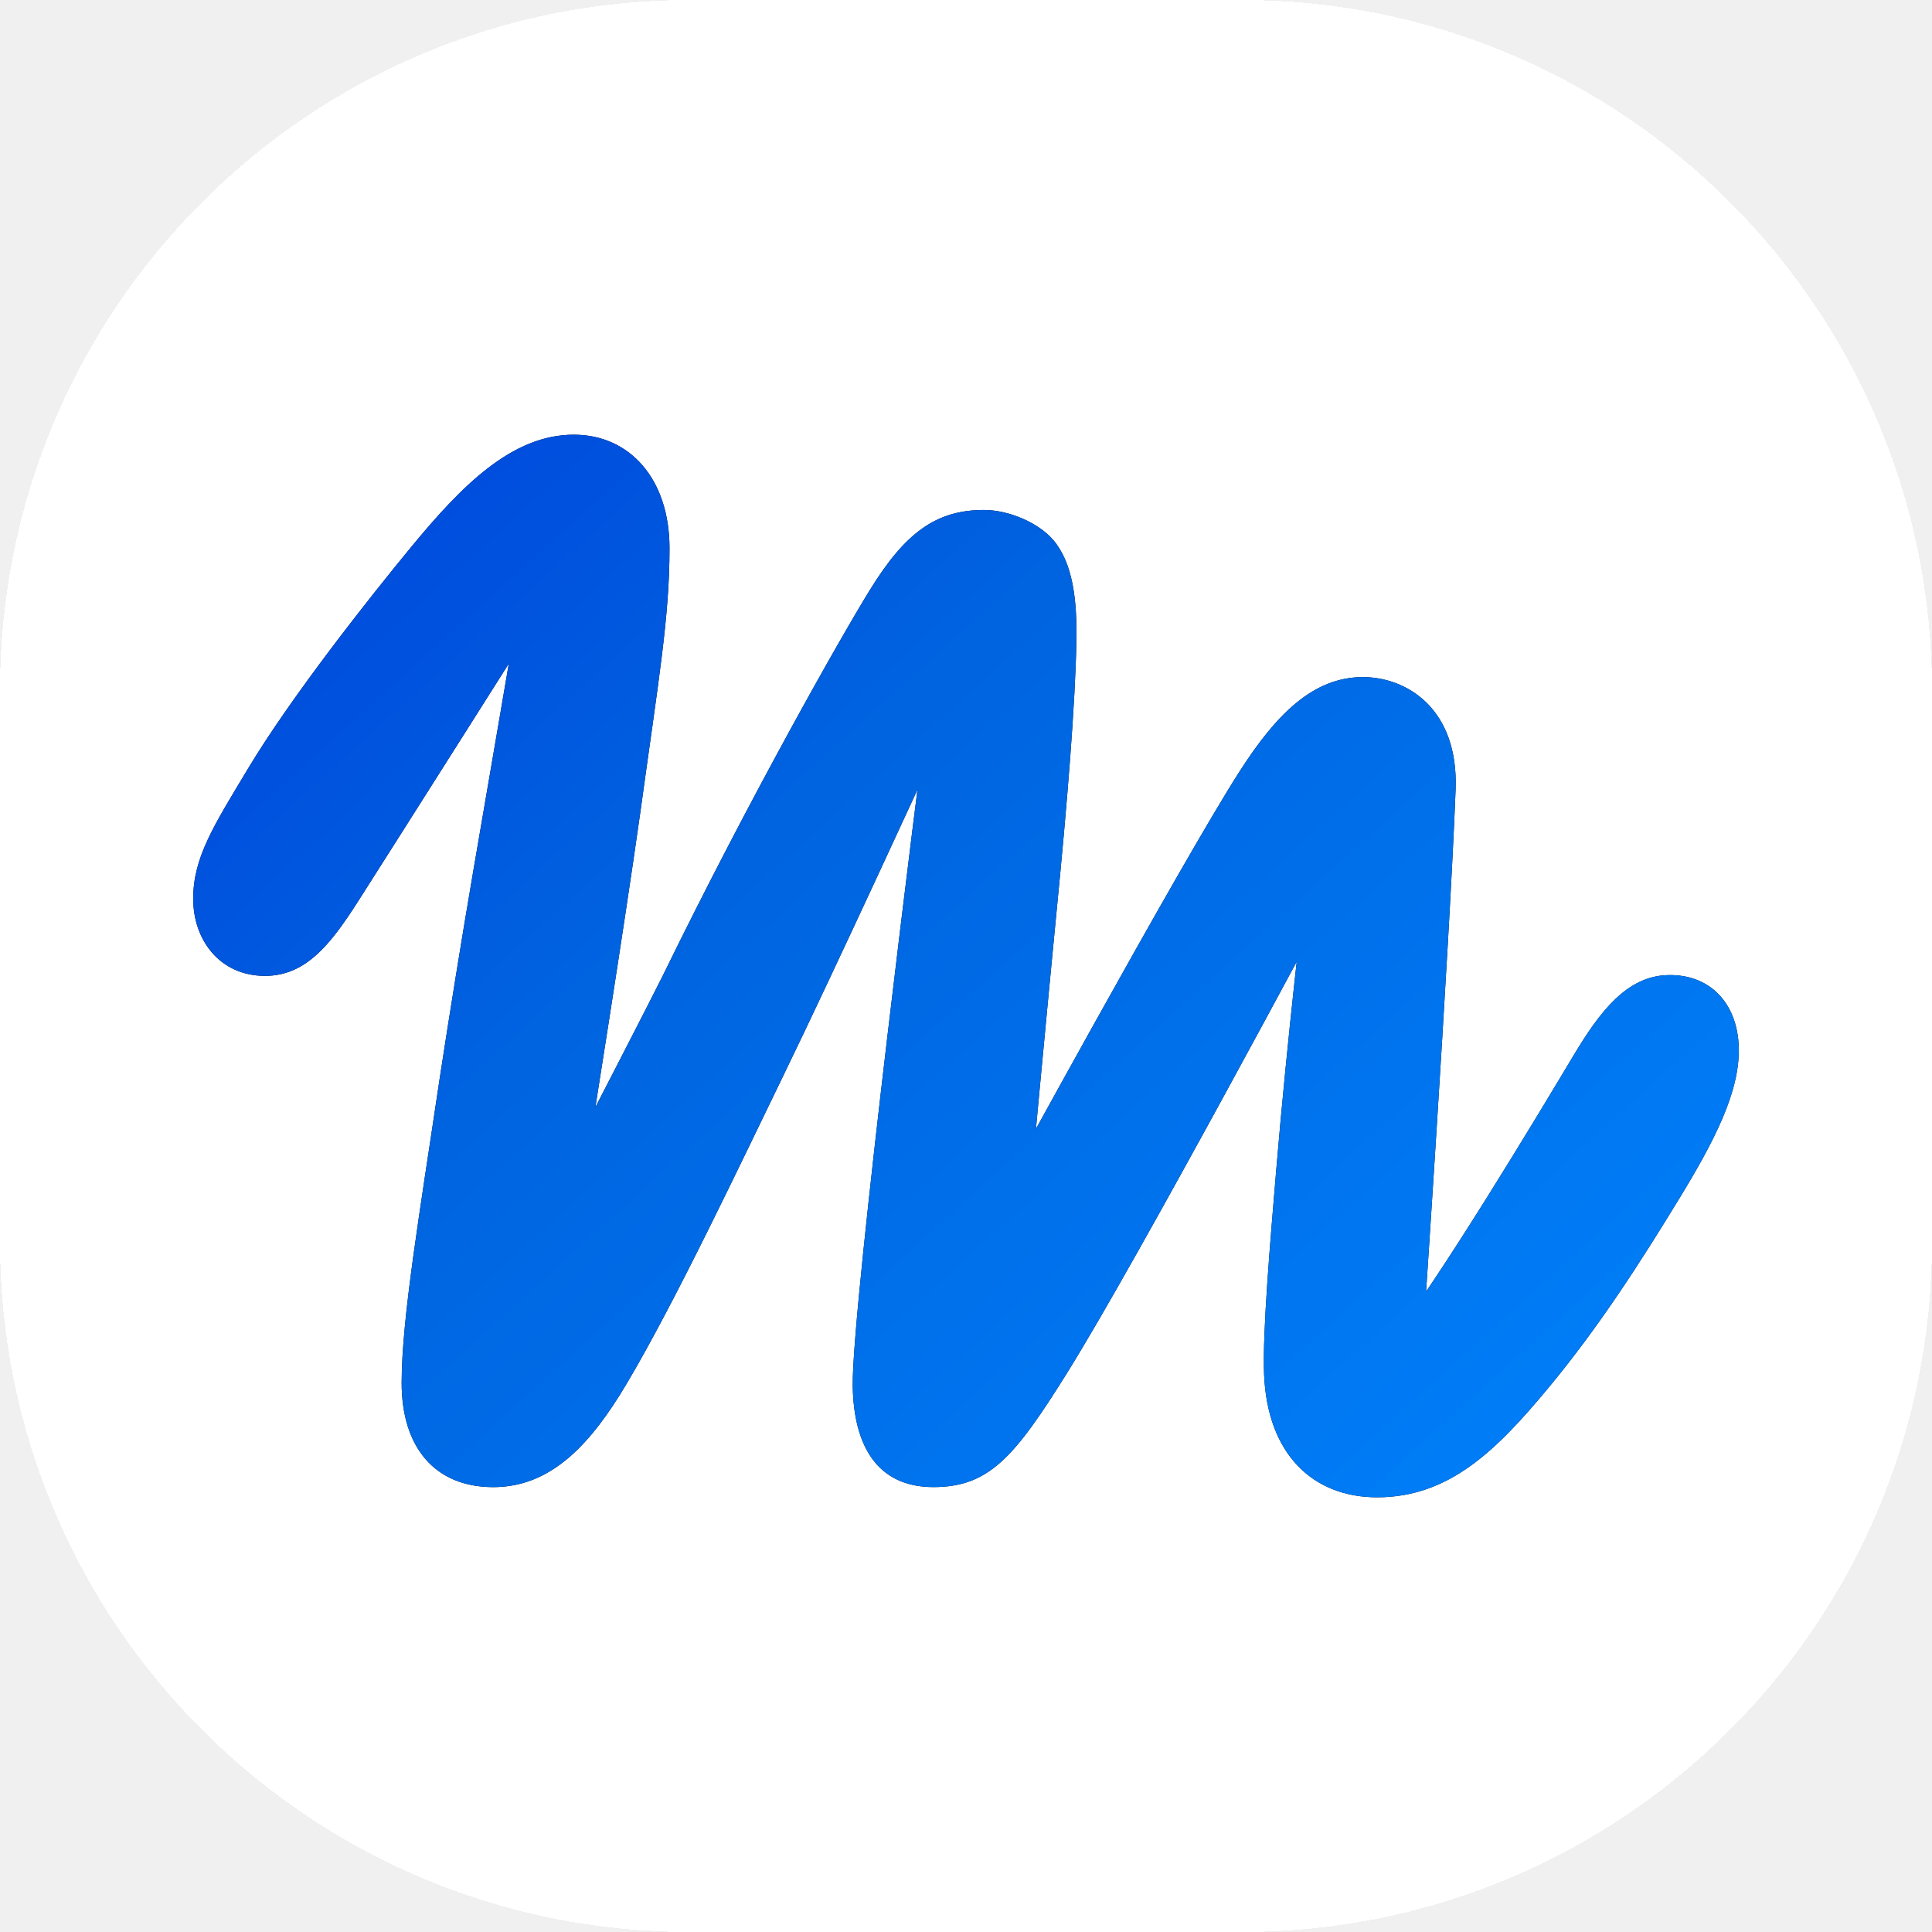
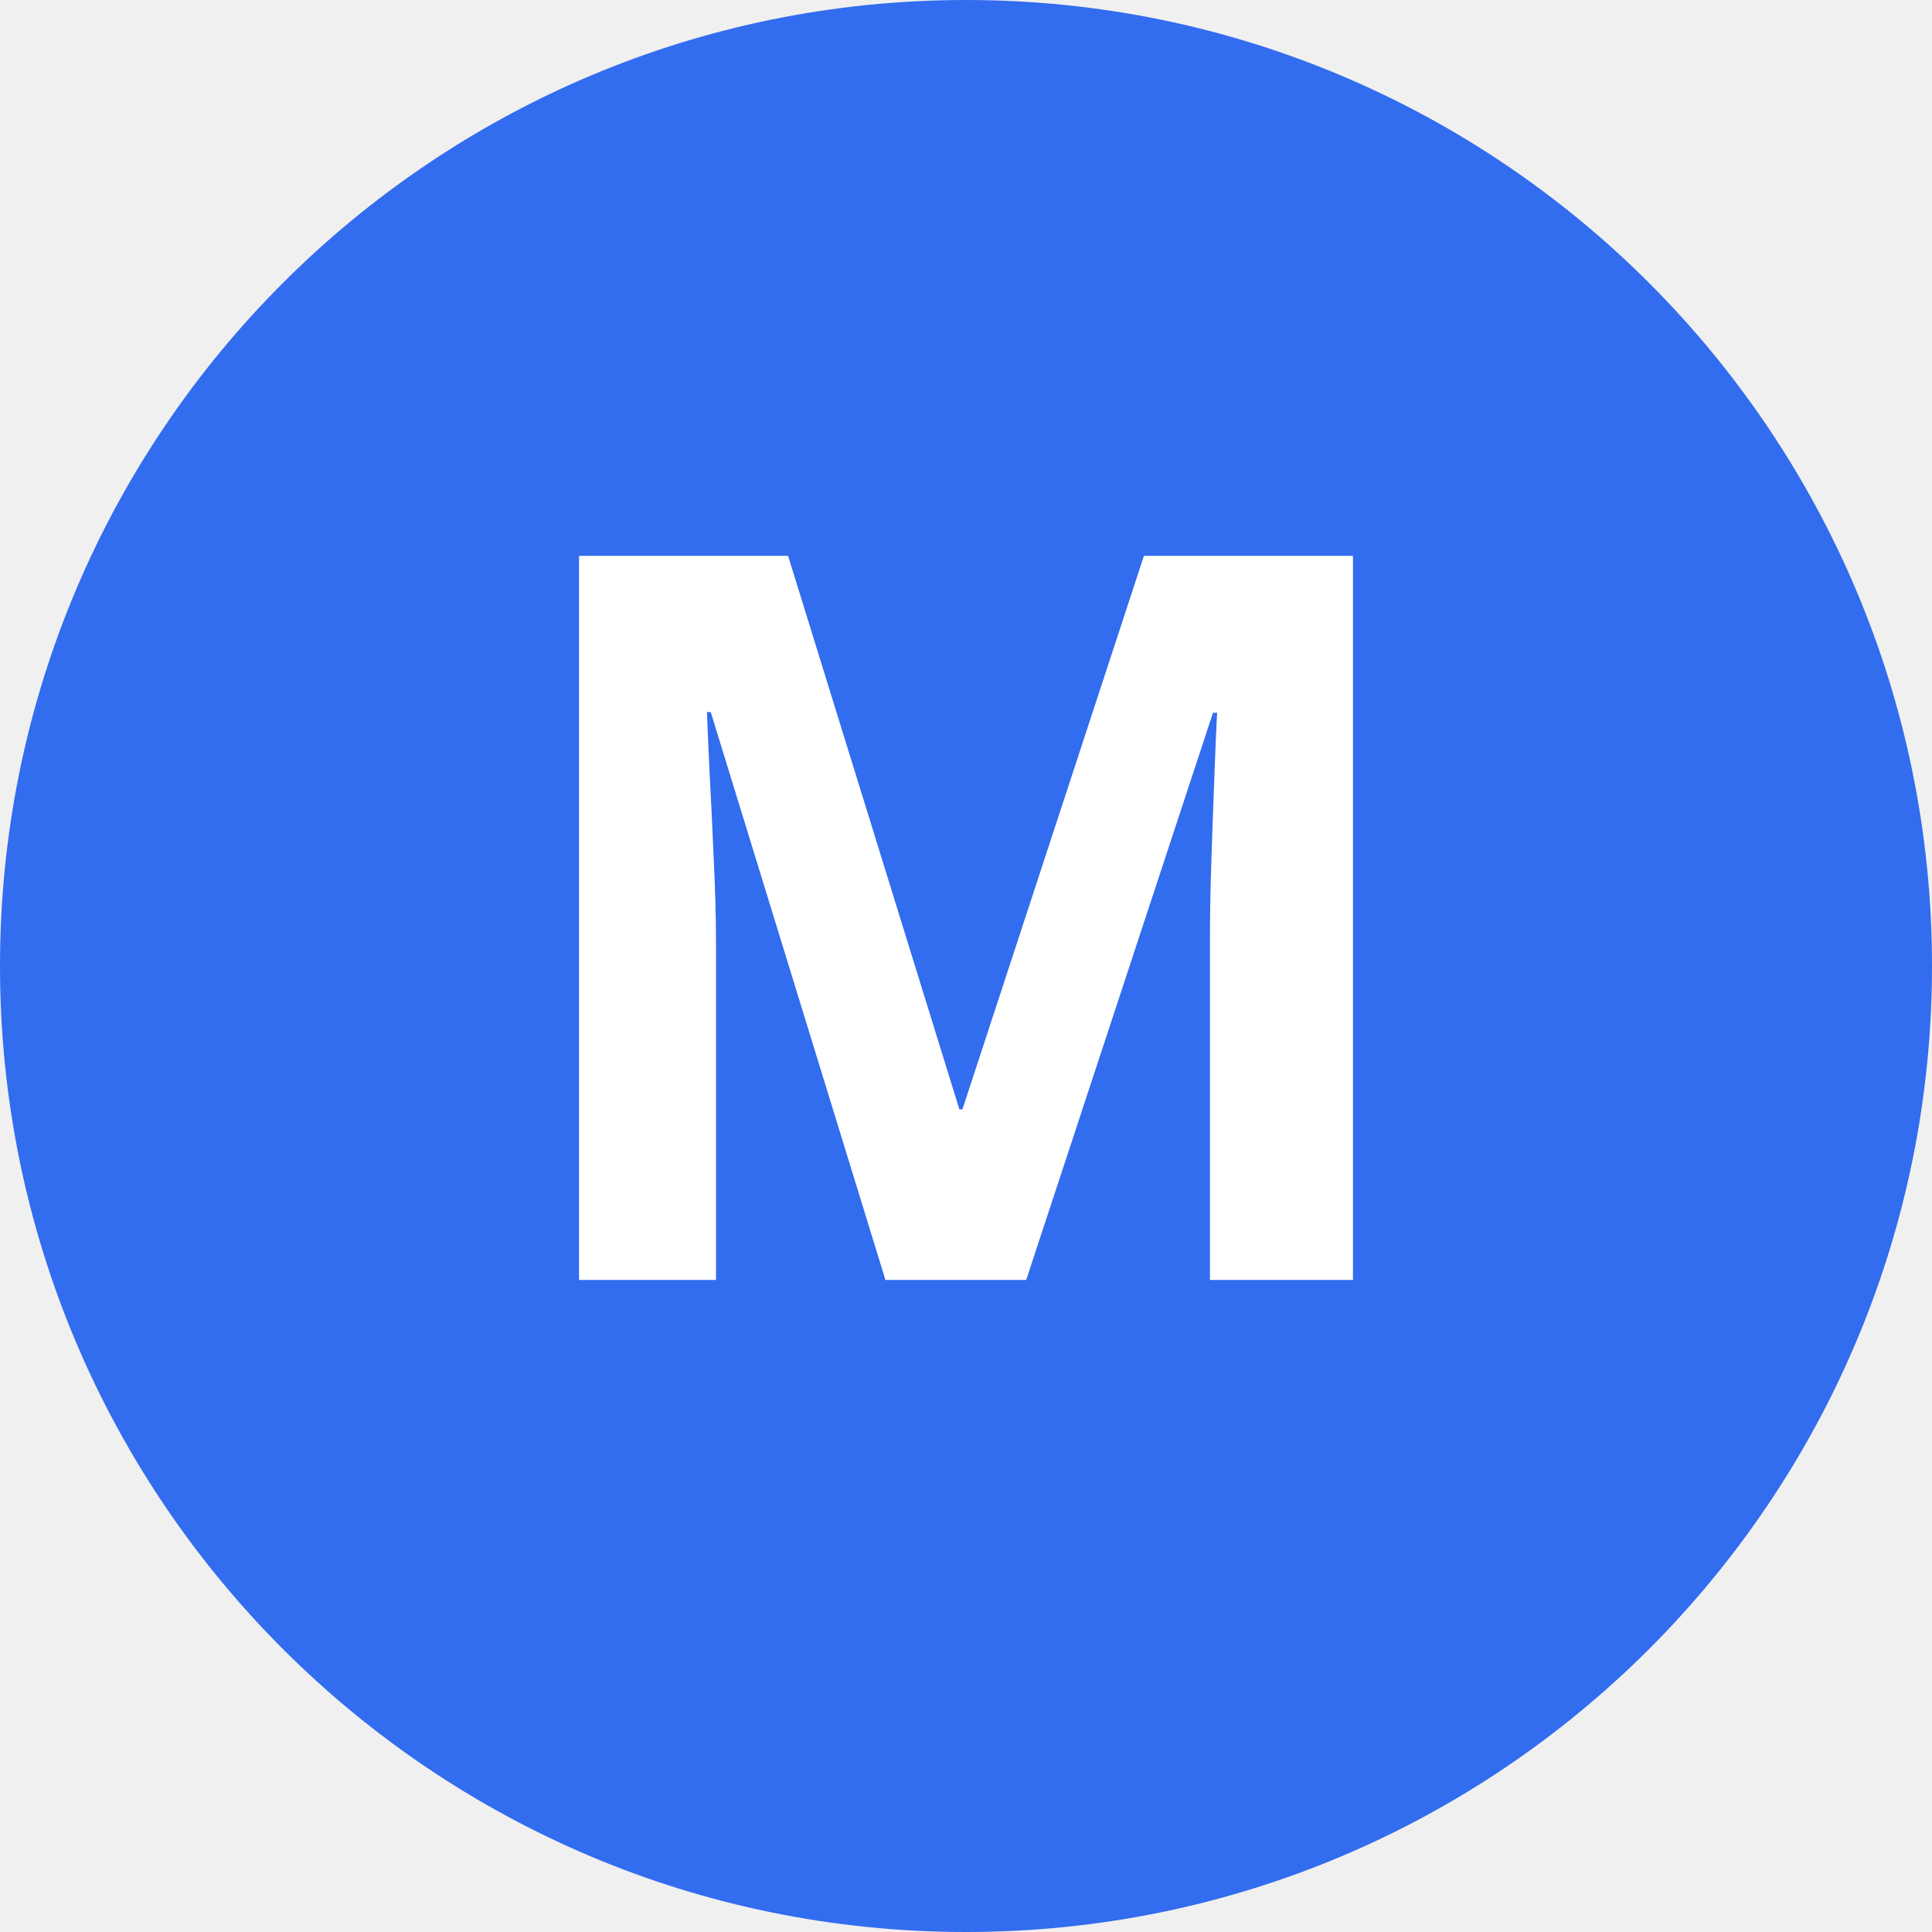
- <svg xmlns="http://www.w3.org/2000/svg" style="display: block;" width="56" height="56" viewBox="20 16 56 56" fill="none">
-   <g id="Icon">
-     <rect x="20" y="16" width="56" height="56" rx="20" fill="white" style="fill:white;fill-opacity:1;" shape-rendering="crispEdges" />
-     <g id="M Logo">
-       <path d="M61.221 55.153C61.221 55.153 62.015 43.477 62.191 38.889C62.283 36.518 60.75 35.626 59.506 35.626C58.065 35.626 56.993 36.7 55.926 38.366C54.212 41.044 48.934 50.712 48.934 50.712L49.844 50.681C49.844 50.681 50.401 44.699 50.623 42.441C50.939 39.238 51.17 36.365 51.2 34.564C51.22 33.389 51.099 32.312 50.522 31.644C50.097 31.151 49.24 30.782 48.519 30.782C47.132 30.782 46.234 31.445 45.214 33.101C44.445 34.342 41.776 39.027 39.215 44.272C38.937 44.84 37.02 48.556 37.02 48.556L37.131 48.885C37.131 48.885 38.067 43.045 38.557 39.567C39.087 35.716 39.406 33.902 39.406 31.891C39.406 29.88 38.25 28.6 36.633 28.6C34.835 28.6 33.379 30.085 31.923 31.85C30.688 33.348 28.434 36.202 27.179 38.295C26.202 39.924 25.6 40.849 25.6 42.05C25.6 43.251 26.375 44.286 27.681 44.286C28.864 44.286 29.579 43.377 30.375 42.132C31.383 40.555 35.644 33.82 35.644 33.82L34.997 33.779C34.997 33.779 34.131 38.856 33.723 41.217C33.355 43.37 33.03 45.398 32.744 47.262C32.173 51.113 31.642 54.218 31.642 56.082C31.642 57.946 32.6 59.105 34.299 59.105C35.998 59.105 37.143 57.824 38.163 56.109C39.579 53.728 41.53 49.593 42.694 47.201C44.231 44.04 46.942 38.129 46.942 38.129L46.75 37.637C46.75 37.637 44.686 53.851 44.717 56.16C44.74 57.929 45.445 59.104 47.053 59.104C48.662 59.104 49.403 58.244 50.927 55.8C53.007 52.466 58.493 42.183 58.493 42.183L57.794 42.06C57.794 42.06 57.328 45.901 56.986 49.986C56.816 52.019 56.592 54.62 56.64 55.83C56.731 58.139 58.046 59.4 59.916 59.4C62.005 59.4 63.373 58.04 64.862 56.251C66.351 54.461 67.574 52.544 68.667 50.753C69.675 49.102 70.436 47.65 70.399 46.357C70.362 45.064 69.549 44.228 68.335 44.264C67.152 44.298 66.372 45.322 65.612 46.59C64.65 48.197 61.639 53.226 60.2 55.009L61.223 55.8L61.221 55.153Z" fill="black" style="fill:black;fill-opacity:1;" />
-       <path d="M61.221 55.153C61.221 55.153 62.015 43.477 62.191 38.889C62.283 36.518 60.75 35.626 59.506 35.626C58.065 35.626 56.993 36.7 55.926 38.366C54.212 41.044 48.934 50.712 48.934 50.712L49.844 50.681C49.844 50.681 50.401 44.699 50.623 42.441C50.939 39.238 51.17 36.365 51.2 34.564C51.22 33.389 51.099 32.312 50.522 31.644C50.097 31.151 49.24 30.782 48.519 30.782C47.132 30.782 46.234 31.445 45.214 33.101C44.445 34.342 41.776 39.027 39.215 44.272C38.937 44.84 37.02 48.556 37.02 48.556L37.131 48.885C37.131 48.885 38.067 43.045 38.557 39.567C39.087 35.716 39.406 33.902 39.406 31.891C39.406 29.88 38.25 28.6 36.633 28.6C34.835 28.6 33.379 30.085 31.923 31.85C30.688 33.348 28.434 36.202 27.179 38.295C26.202 39.924 25.6 40.849 25.6 42.05C25.6 43.251 26.375 44.286 27.681 44.286C28.864 44.286 29.579 43.377 30.375 42.132C31.383 40.555 35.644 33.82 35.644 33.82L34.997 33.779C34.997 33.779 34.131 38.856 33.723 41.217C33.355 43.37 33.03 45.398 32.744 47.262C32.173 51.113 31.642 54.218 31.642 56.082C31.642 57.946 32.6 59.105 34.299 59.105C35.998 59.105 37.143 57.824 38.163 56.109C39.579 53.728 41.53 49.593 42.694 47.201C44.231 44.04 46.942 38.129 46.942 38.129L46.75 37.637C46.75 37.637 44.686 53.851 44.717 56.16C44.74 57.929 45.445 59.104 47.053 59.104C48.662 59.104 49.403 58.244 50.927 55.8C53.007 52.466 58.493 42.183 58.493 42.183L57.794 42.06C57.794 42.06 57.328 45.901 56.986 49.986C56.816 52.019 56.592 54.62 56.64 55.83C56.731 58.139 58.046 59.4 59.916 59.4C62.005 59.4 63.373 58.04 64.862 56.251C66.351 54.461 67.574 52.544 68.667 50.753C69.675 49.102 70.436 47.65 70.399 46.357C70.362 45.064 69.549 44.228 68.335 44.264C67.152 44.298 66.372 45.322 65.612 46.59C64.65 48.197 61.639 53.226 60.2 55.009L61.223 55.8L61.221 55.153Z" fill="url(#paint0_linear_0_43)" />
-     </g>
-   </g>
-   <defs>
-     <linearGradient id="paint0_linear_0_43" x1="85.294" y1="70.84" x2="35.977" y2="16.276" gradientUnits="userSpaceOnUse">
-       <stop offset="0.255" stop-color="#0082FB" style="stop-color:#0082FB;stop-color:color(display-p3 0 0.51 0.984);stop-opacity:1;" />
-       <stop offset="0.697" stop-color="#0064E0" style="stop-color:#0064E0;stop-color:color(display-p3 0 0.392 0.878);stop-opacity:1;" />
-       <stop offset="1" stop-color="#0040DC" style="stop-color:#0040DC;stop-color:color(display-p3 0 0.251 0.863);stop-opacity:1;" />
-     </linearGradient>
-   </defs>
+ <svg xmlns="http://www.w3.org/2000/svg" viewBox="0 0 80 80">
+   <rect width="80" height="80" rx="40" fill="#326cef" />
+   <text x="40" y="53" text-anchor="middle" fill="white" font-family="system-ui,sans-serif" font-size="42" font-weight="700">M</text>
</svg>
